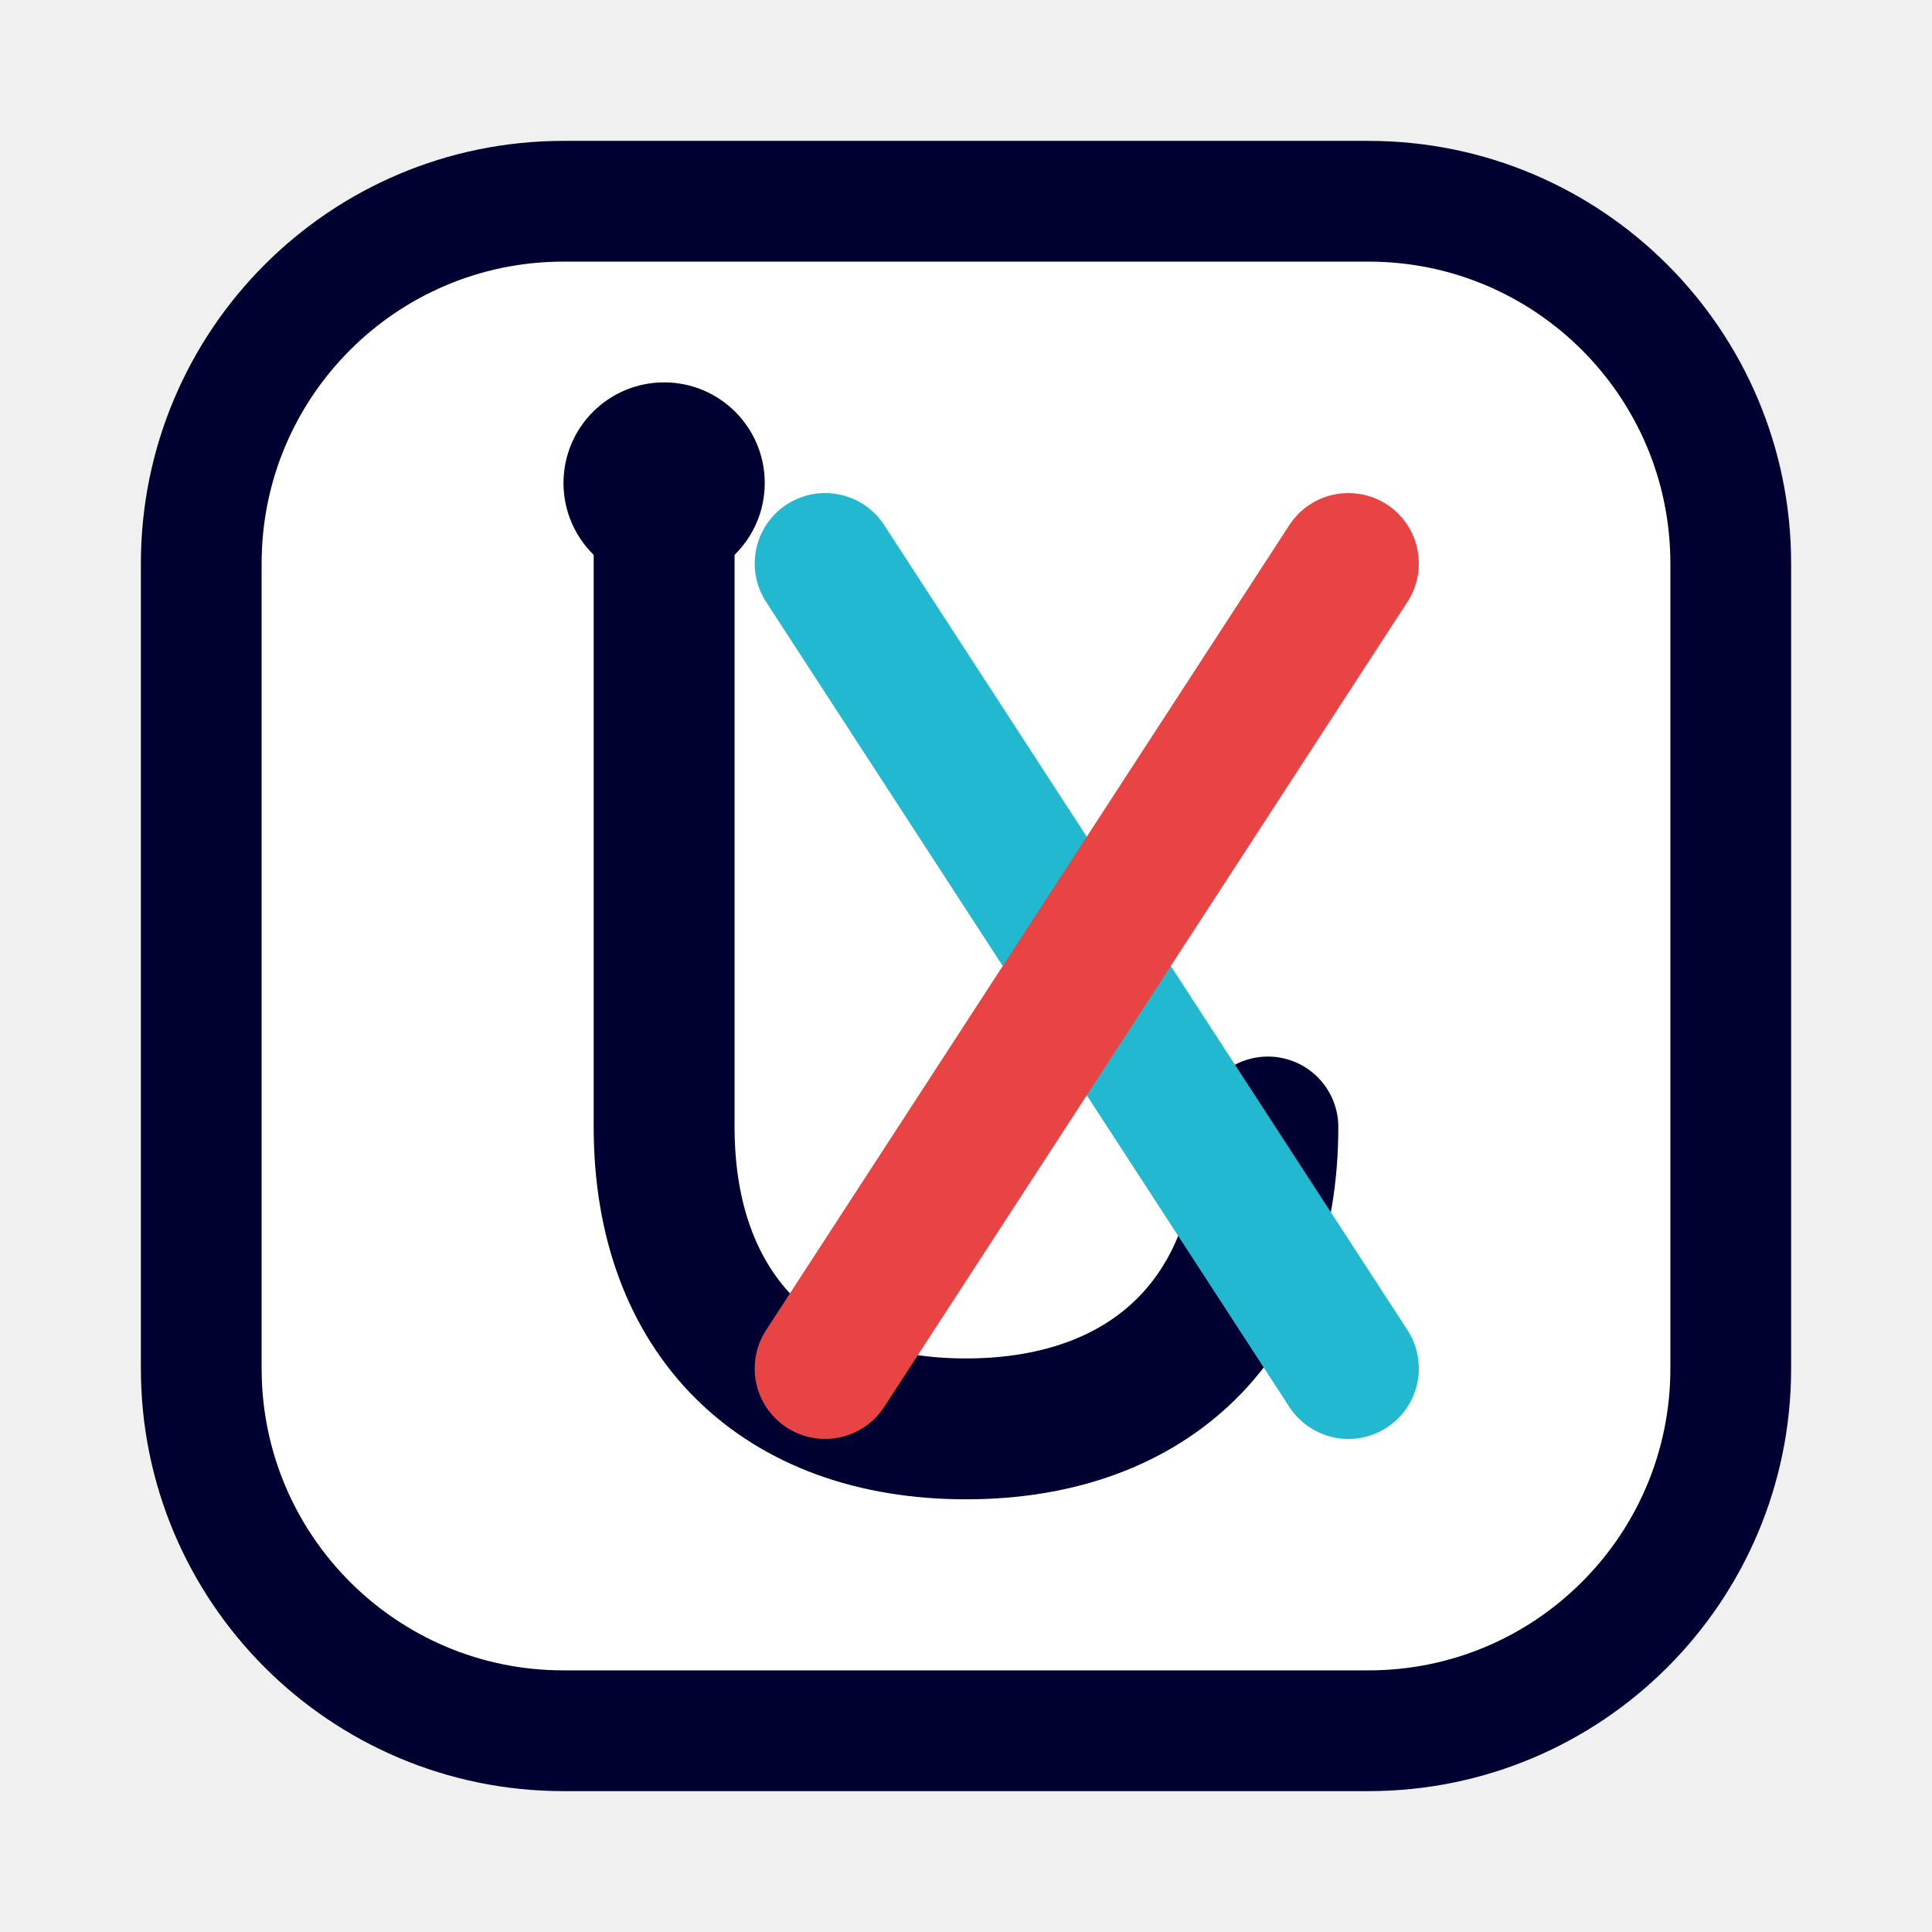
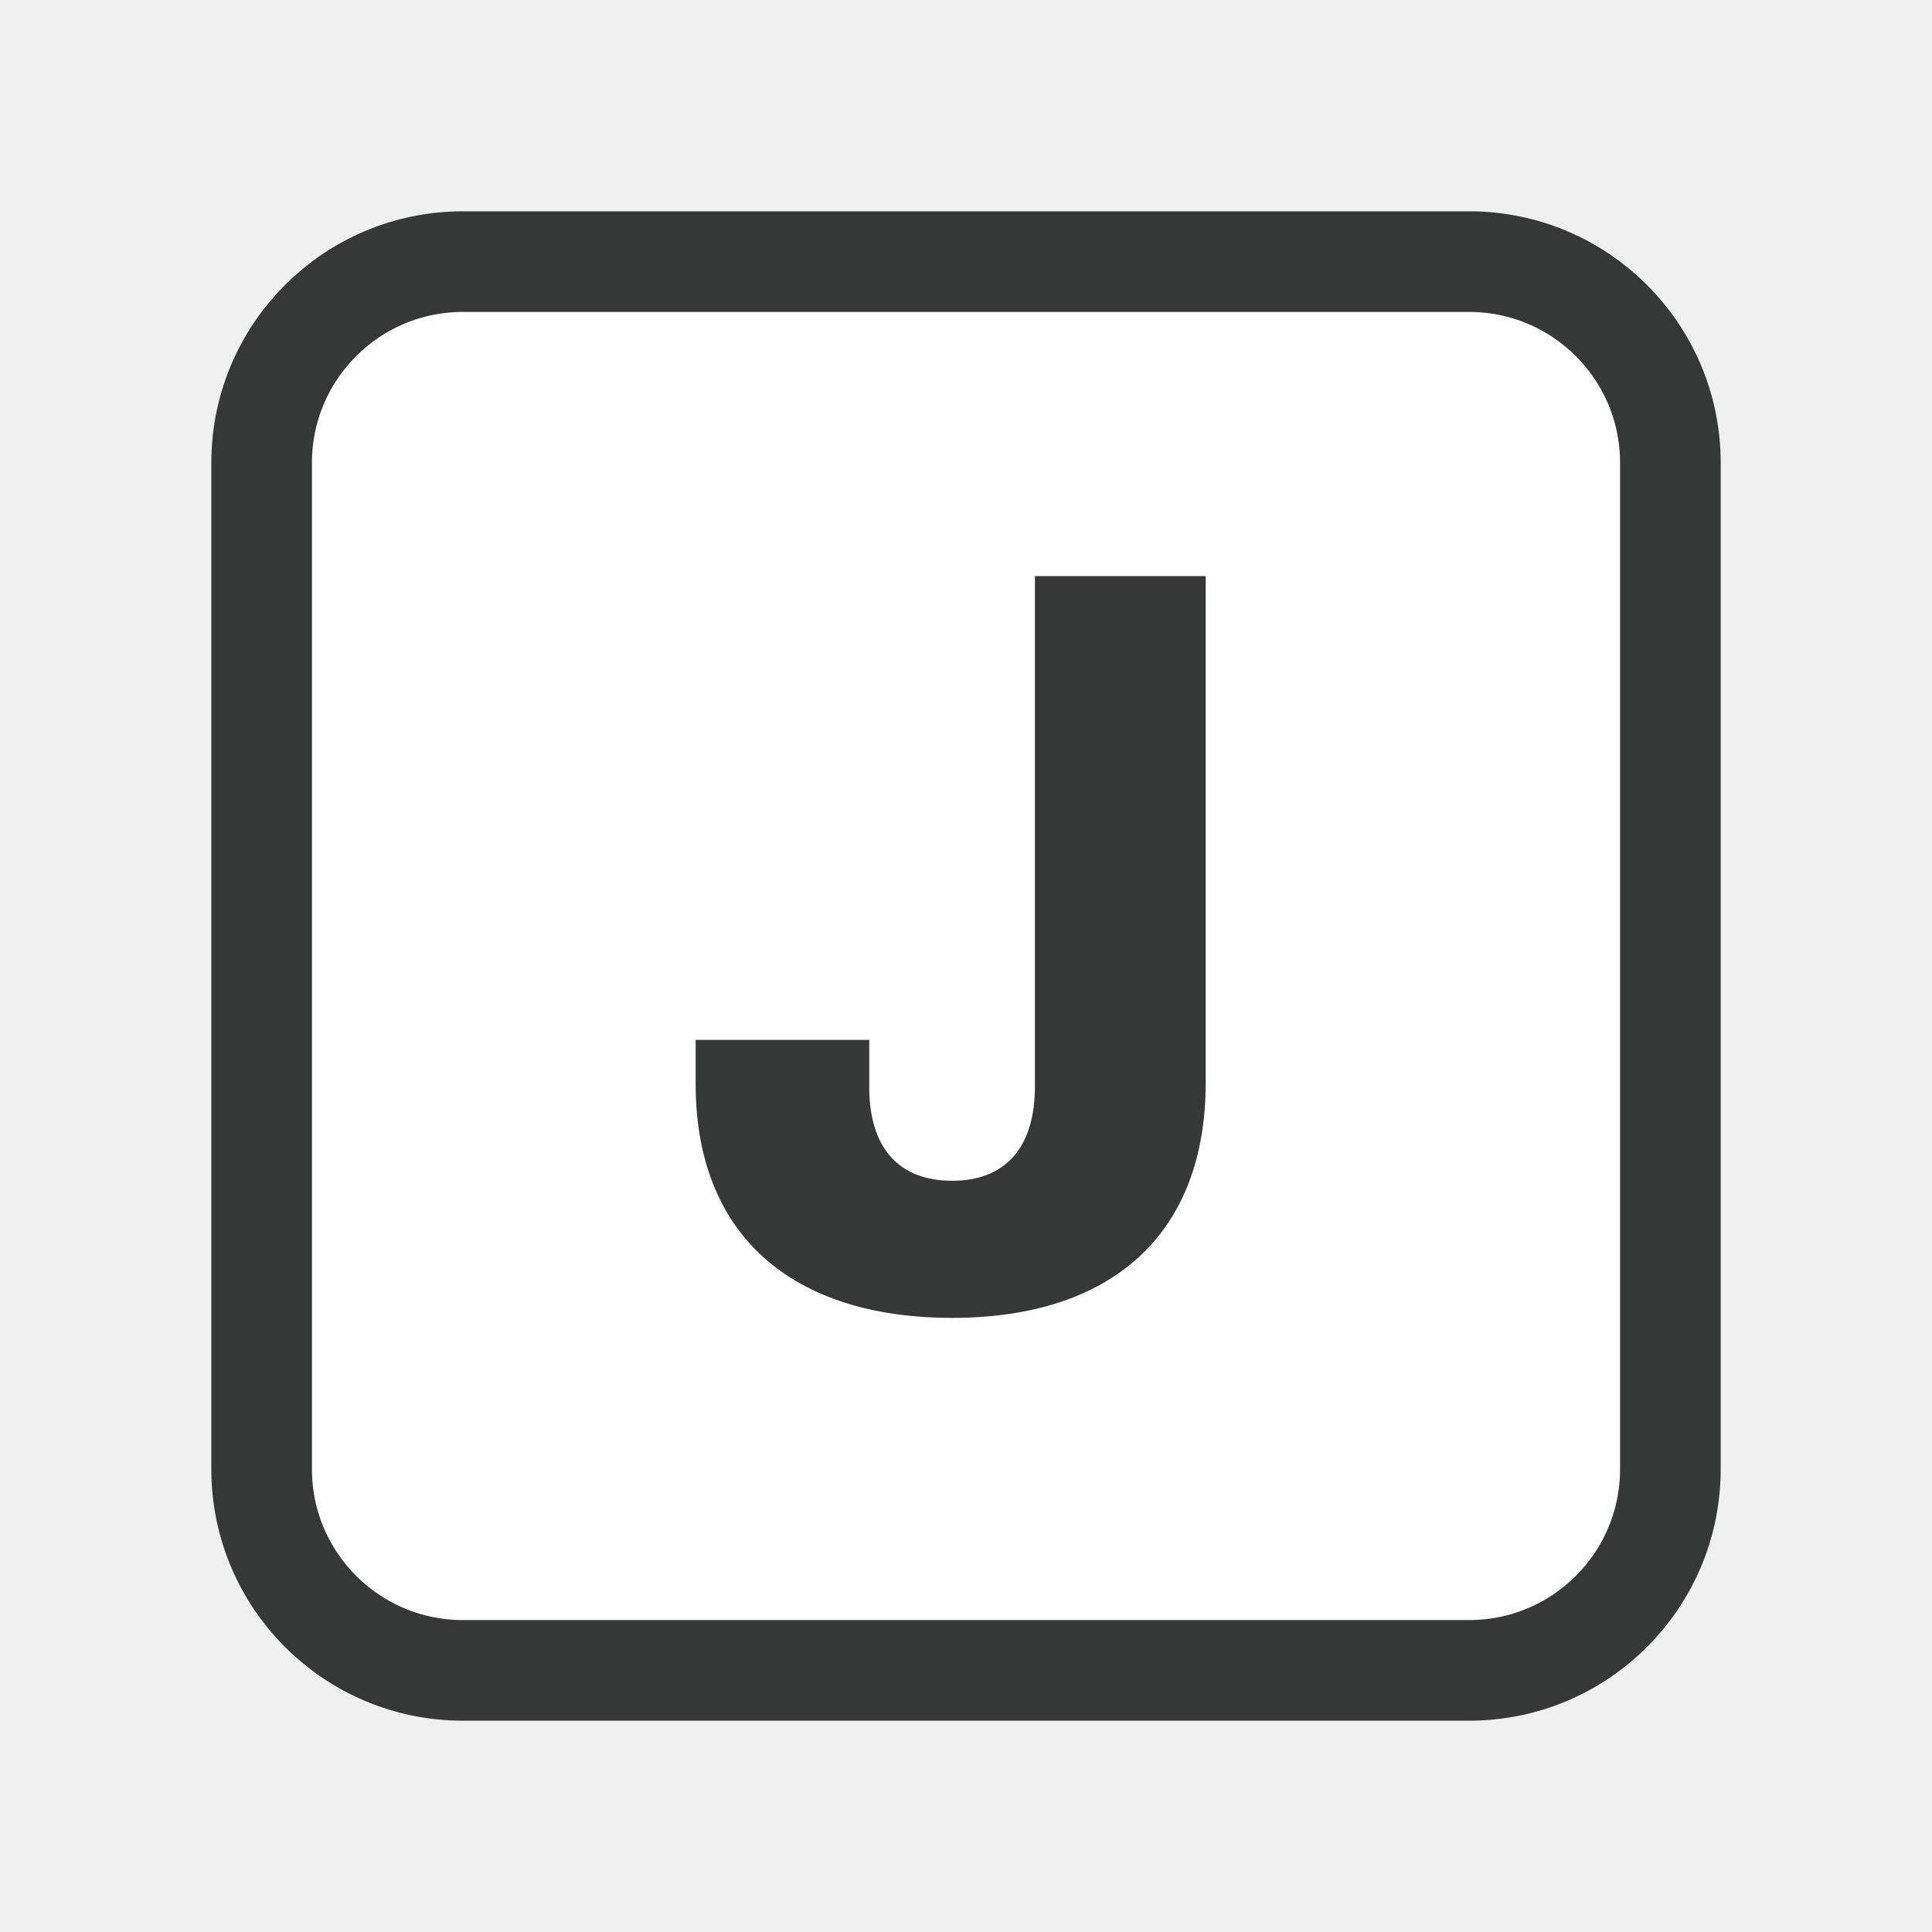
- <svg xmlns="http://www.w3.org/2000/svg" width="96" height="96" viewBox="0 0 96 96" fill="none" role="img" aria-label="Jianxin Tang monogram">
-   <rect x="10" y="10" width="76" height="76" rx="18" fill="#FFFFFF" stroke="#000031" stroke-width="6" />
-   <path d="M33 24V56C33 65.4 38.8 71 48 71C57.2 71 63 65.4 63 56" stroke="#000031" stroke-width="7" stroke-linecap="round" />
-   <path d="M41 28L67 68" stroke="#22B8CF" stroke-width="7" stroke-linecap="round" />
-   <path d="M67 28L41 68" stroke="#E94444" stroke-width="7" stroke-linecap="round" />
-   <circle cx="33" cy="24" r="5" fill="#000031" />
+ <svg xmlns="http://www.w3.org/2000/svg" width="96" height="96" viewBox="0 0 96 96" fill="none" role="img" aria-label="Jianxin Tang mark">
+   <rect x="13" y="13" width="70" height="70" rx="10" fill="#FFFFFF" stroke="#363737" stroke-width="5" />
+   <text x="48" y="65" fill="#363737" font-family="SF Pro Display, Inter, Arial, sans-serif" font-size="50" font-weight="800" text-anchor="middle">J</text>
</svg>
